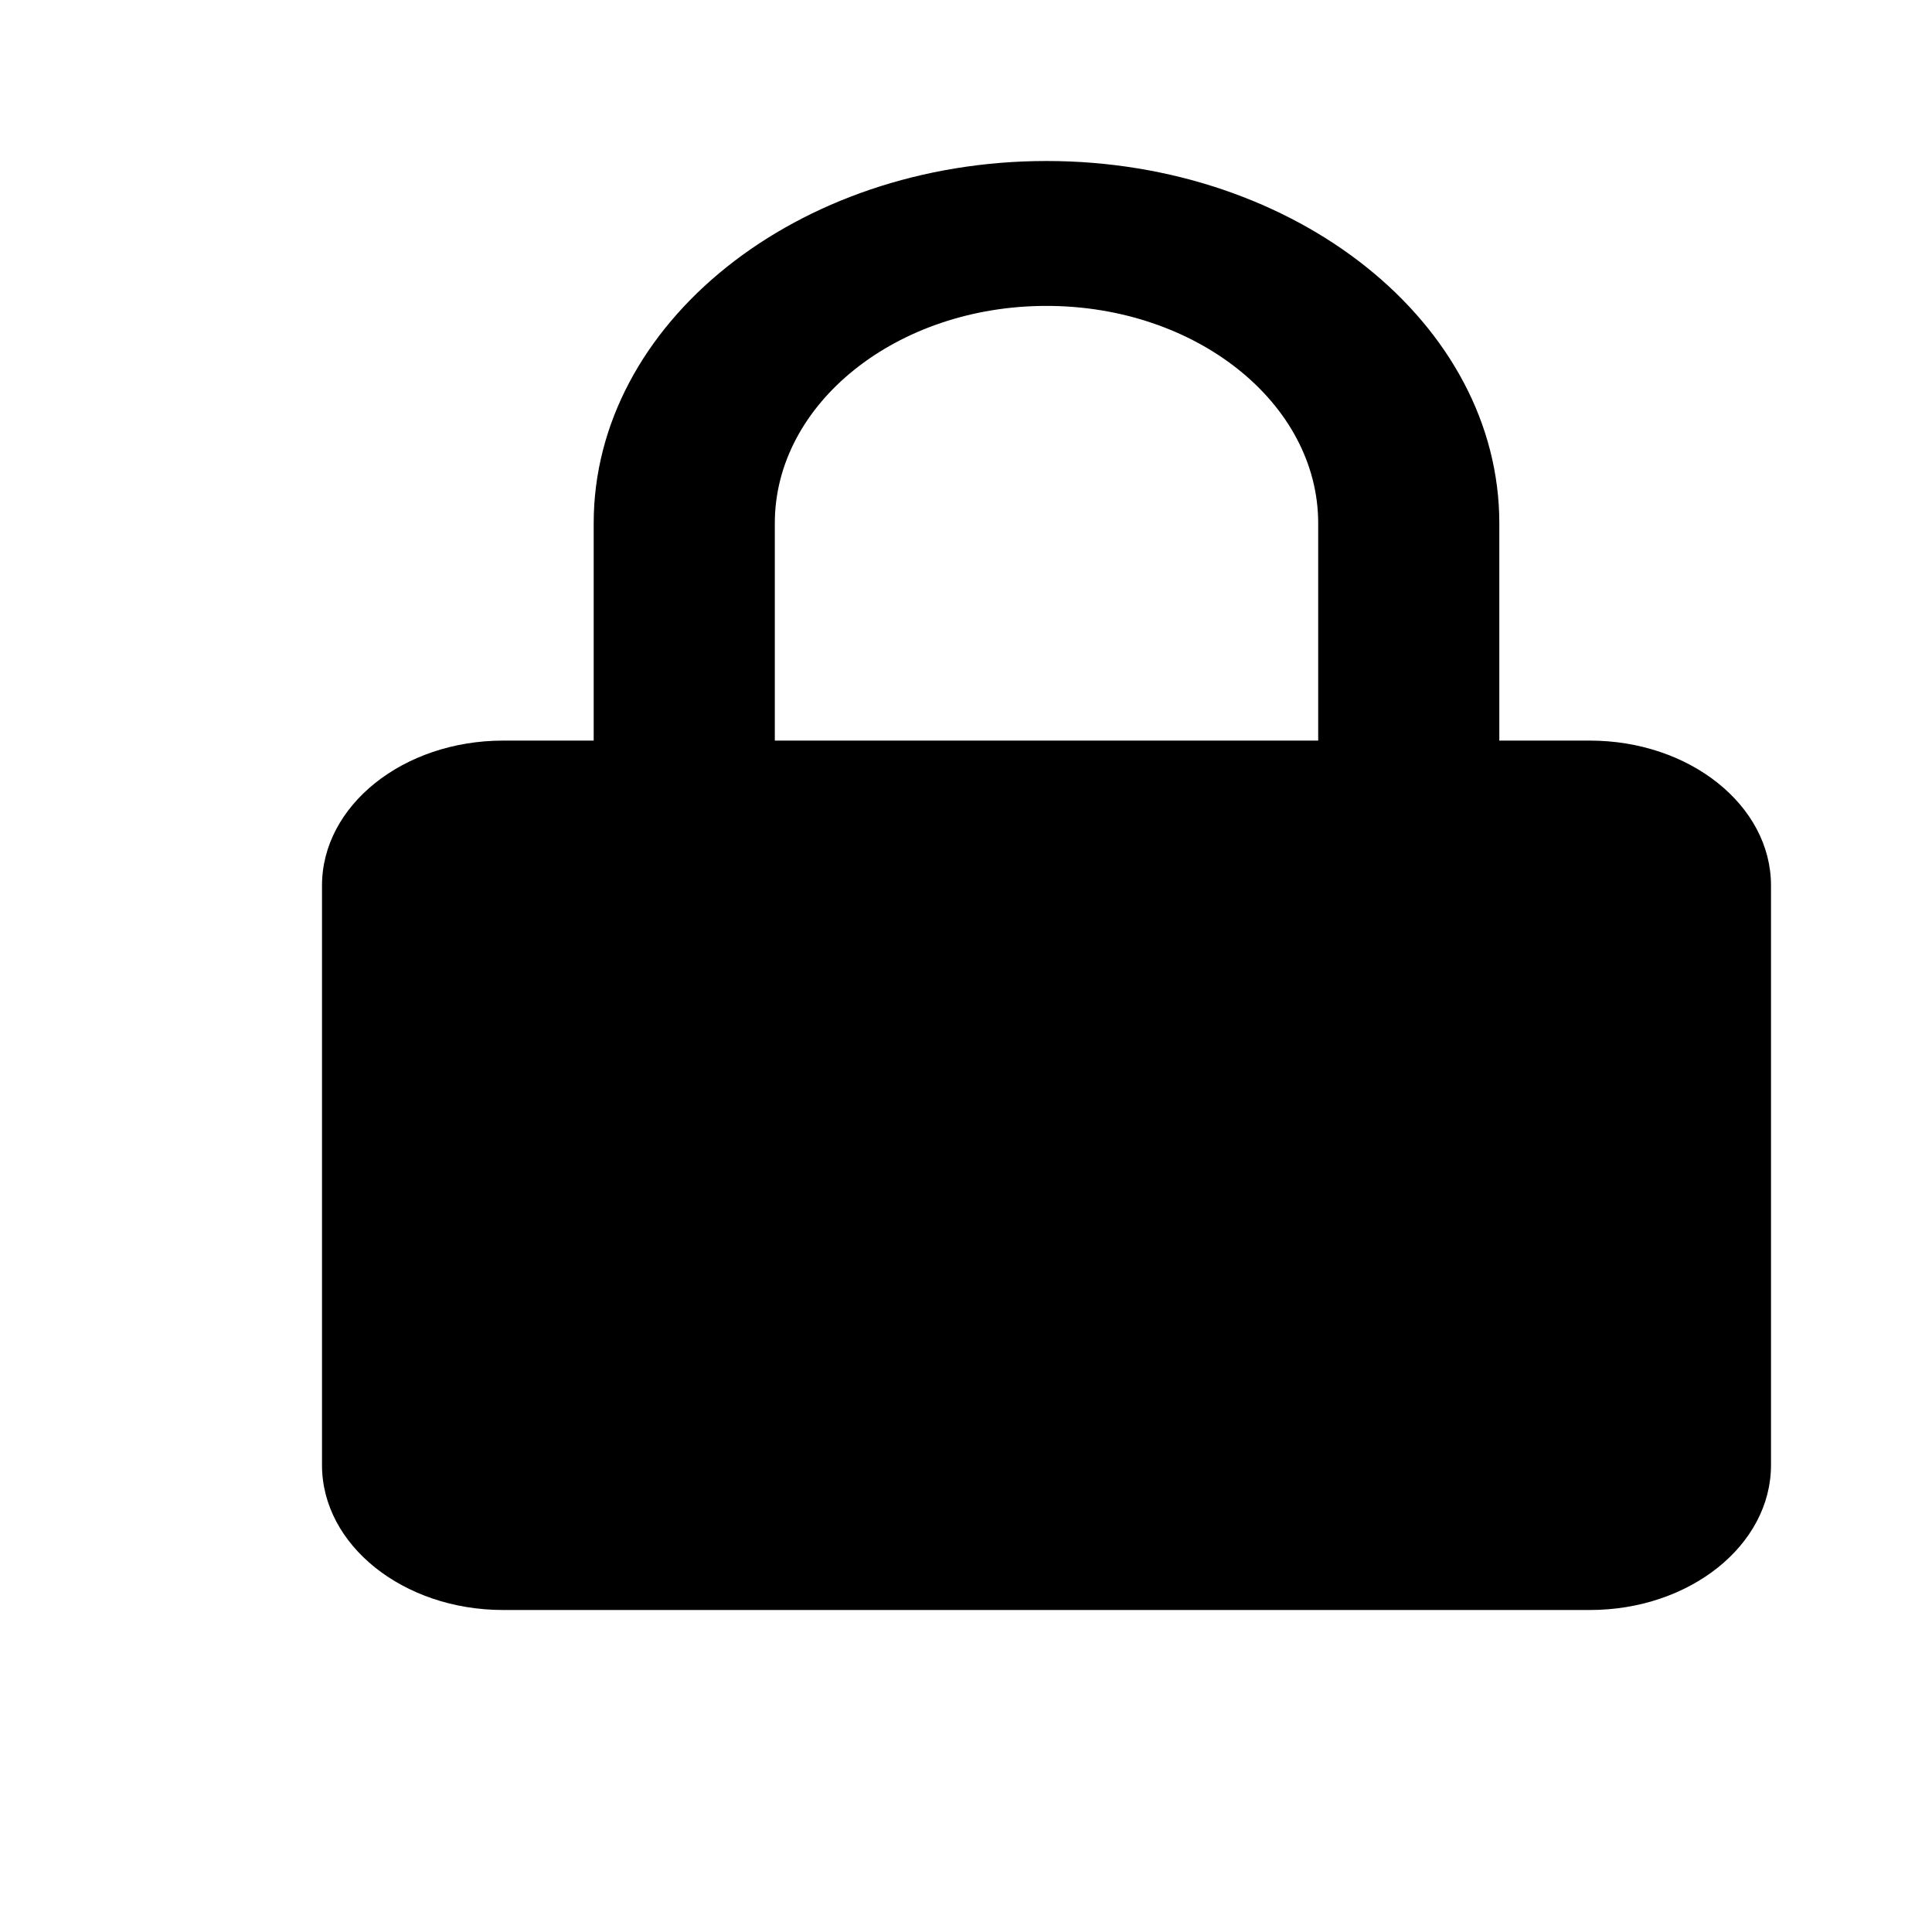
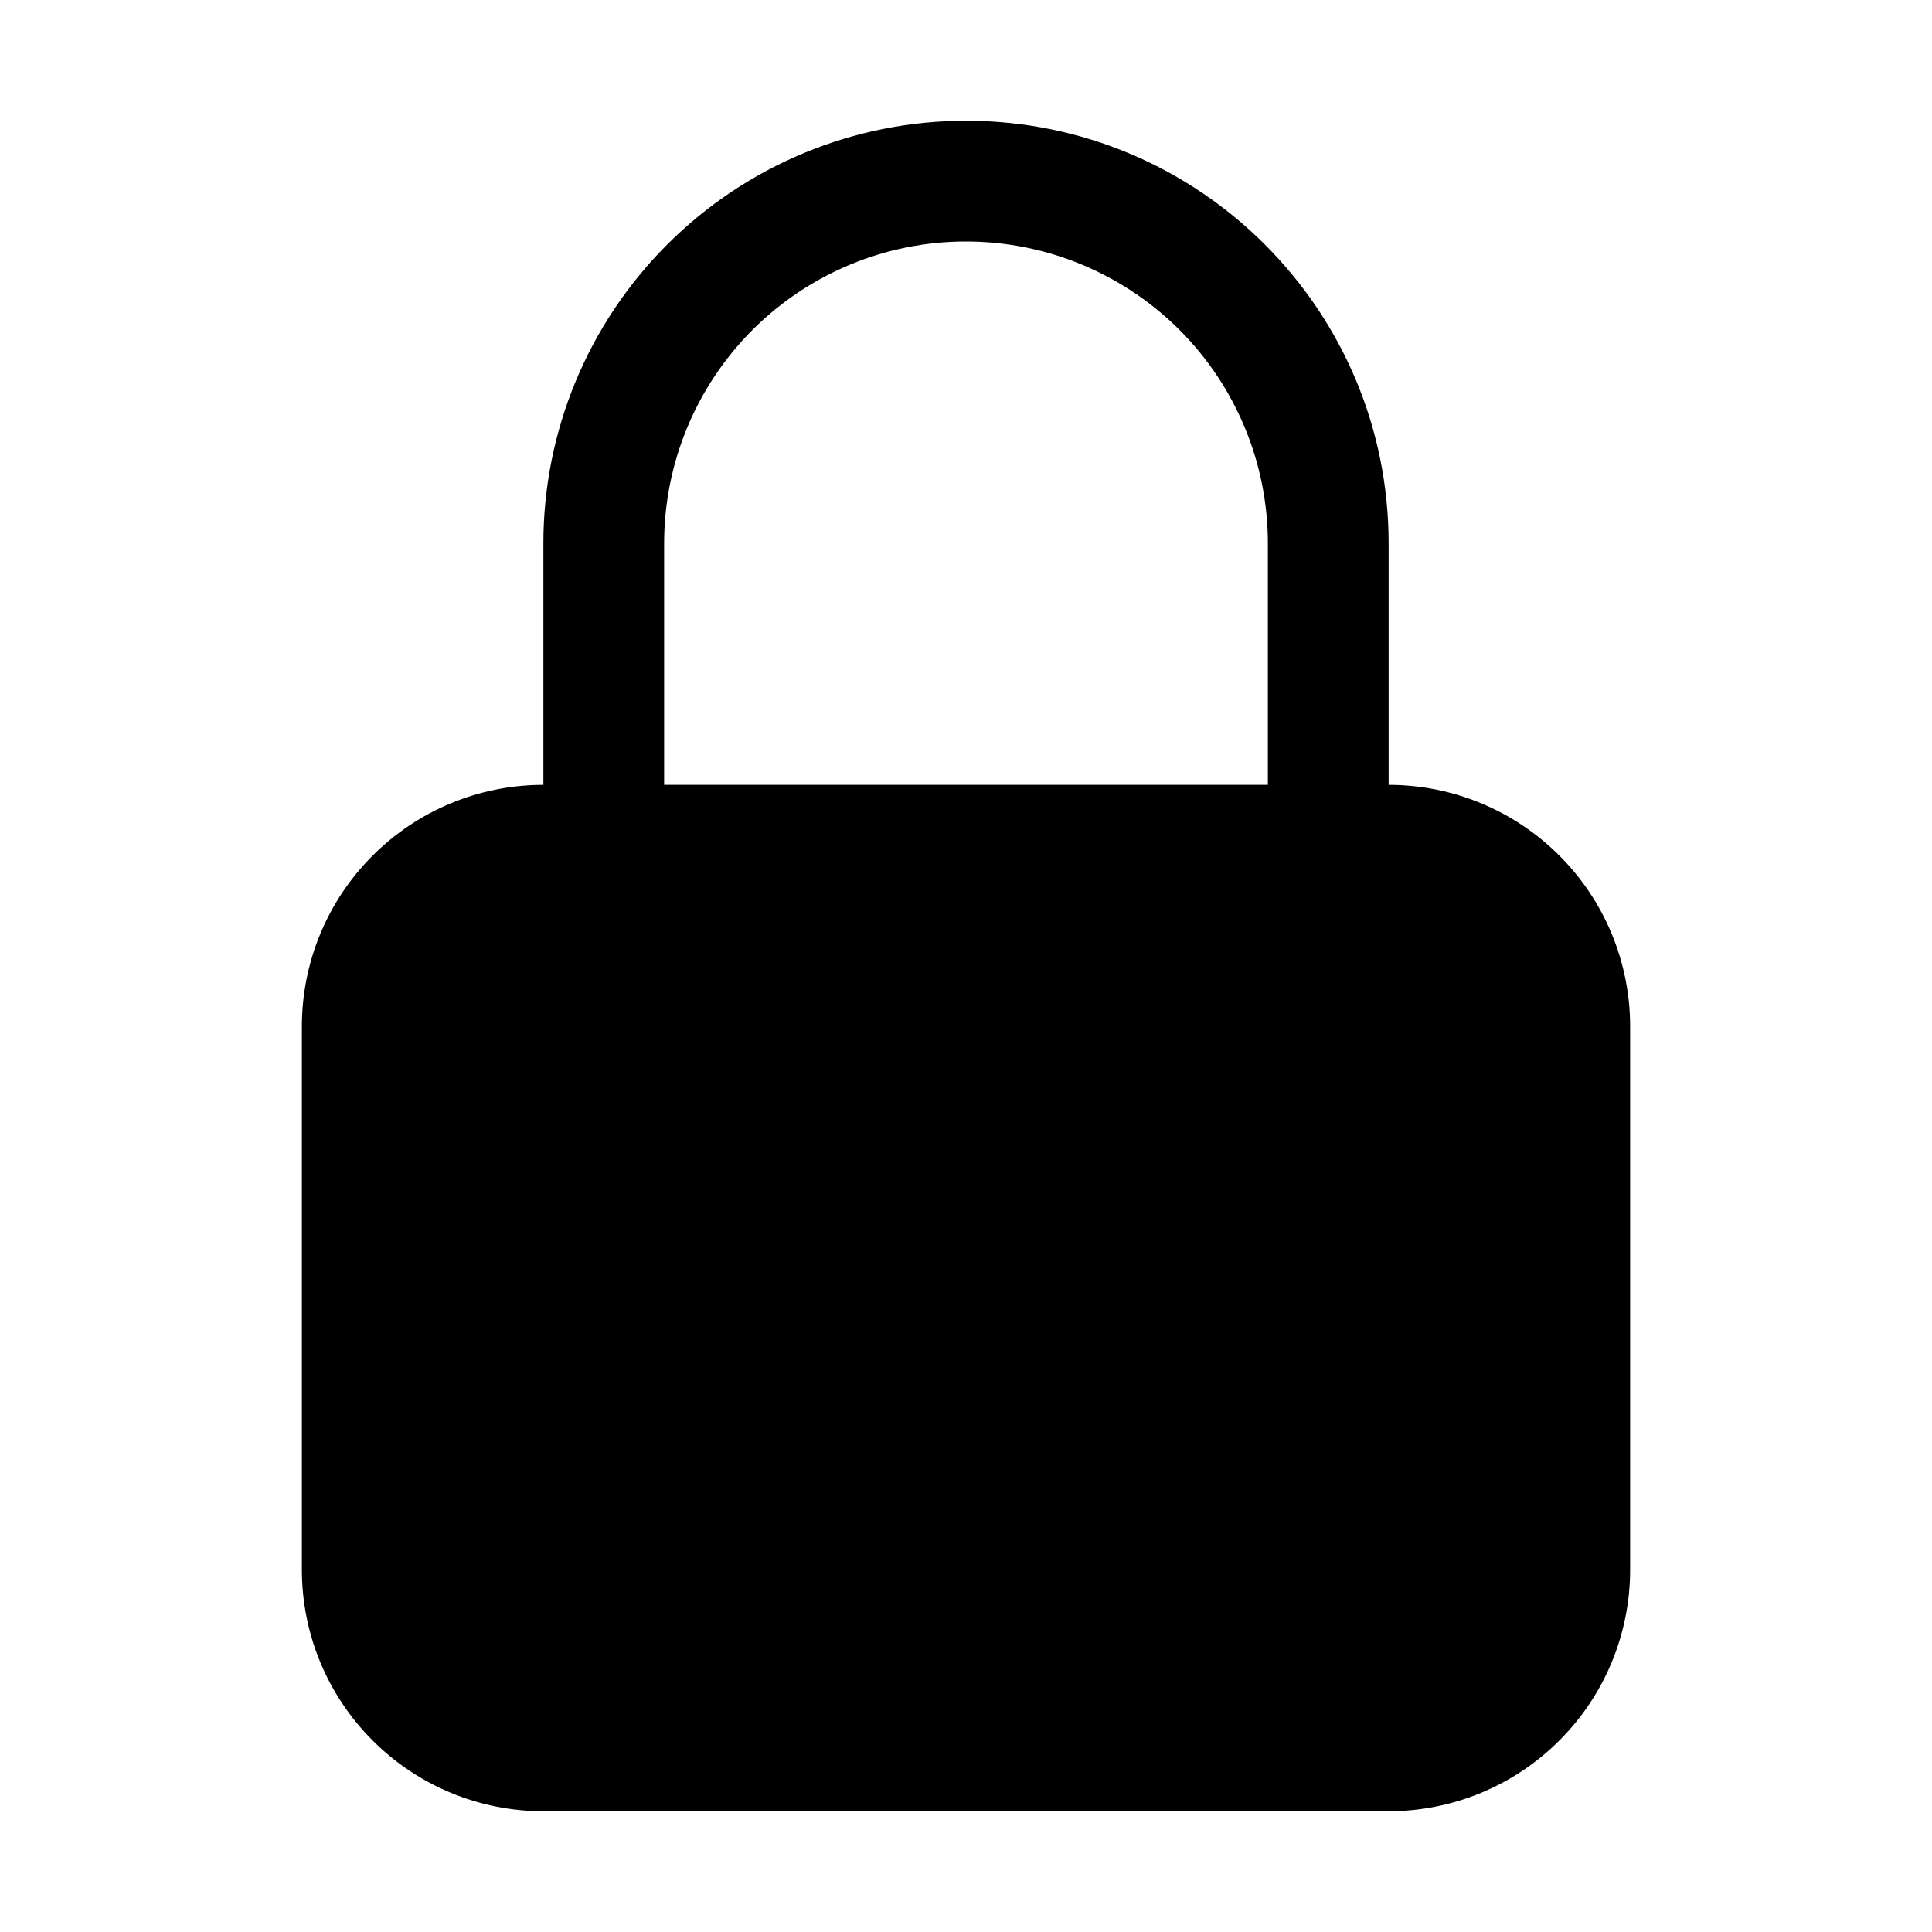
<svg xmlns="http://www.w3.org/2000/svg" width="24" height="24" viewBox="0 0 24 24" fill="currentColor">
-   <path d="M22 11C22 10.007 20.991 9.2 19.75 9.2H18.625V6.5C18.625 4.019 16.102 2 13 2C9.898 2 7.375 4.019 7.375 6.5V9.2H6.25C5.009 9.2 4 10.007 4 11V18.2C4 19.193 5.009 20 6.25 20H19.75C20.991 20 22 19.193 22 18.2V11ZM9.625 6.5C9.625 5.011 11.139 3.8 13 3.8C14.861 3.8 16.375 5.011 16.375 6.5V9.2H9.625V6.5Z" fill="currentColor" />
+   <path fill-rule="evenodd" clip-rule="evenodd" d="M12 1.5C10.608 1.5 9.272 2.053 8.288 3.038C7.303 4.022 6.75 5.358 6.75 6.75V9.75C5.954 9.75 5.191 10.066 4.629 10.629C4.066 11.191 3.75 11.954 3.75 12.75V19.5C3.75 20.296 4.066 21.059 4.629 21.621C5.191 22.184 5.954 22.5 6.75 22.5H17.25C18.046 22.5 18.809 22.184 19.371 21.621C19.934 21.059 20.25 20.296 20.25 19.5V12.75C20.25 11.954 19.934 11.191 19.371 10.629C18.809 10.066 18.046 9.75 17.25 9.75V6.75C17.25 3.85 14.9 1.5 12 1.5ZM15.75 9.75V6.75C15.75 5.755 15.355 4.802 14.652 4.098C13.948 3.395 12.995 3 12 3C11.005 3 10.052 3.395 9.348 4.098C8.645 4.802 8.25 5.755 8.25 6.75V9.75H15.75Z" fill="currentColor" />
</svg>
